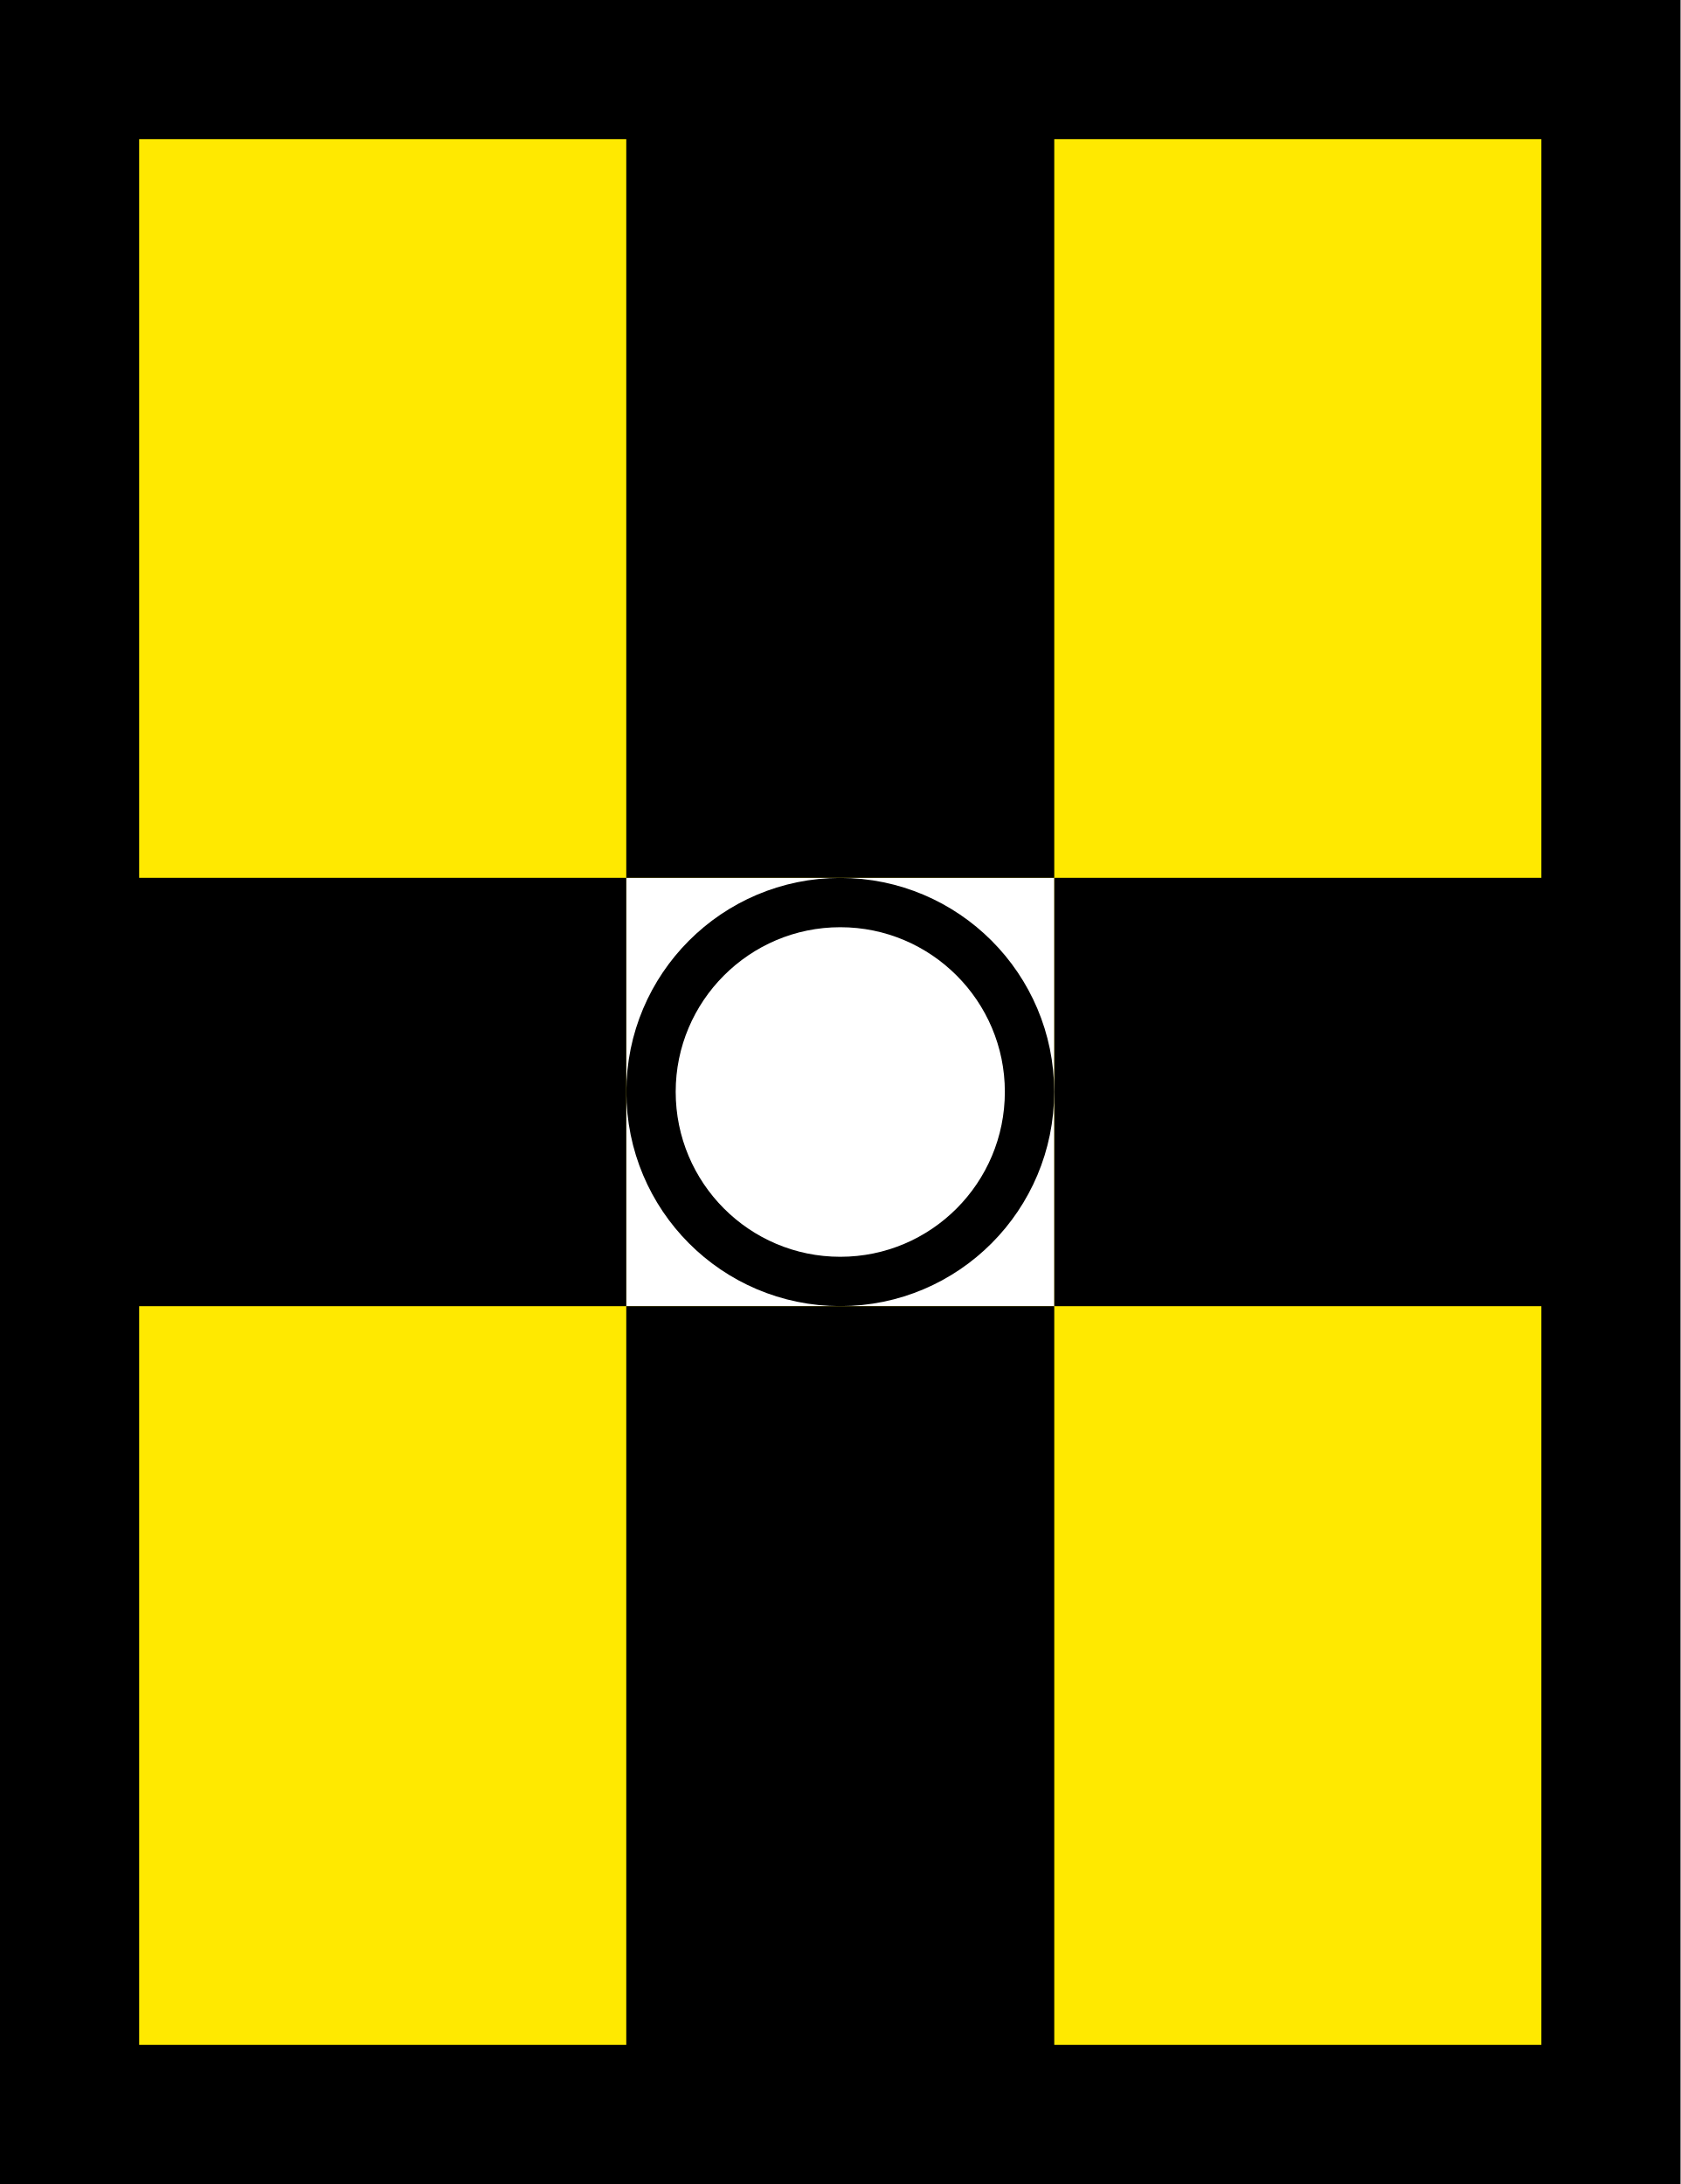
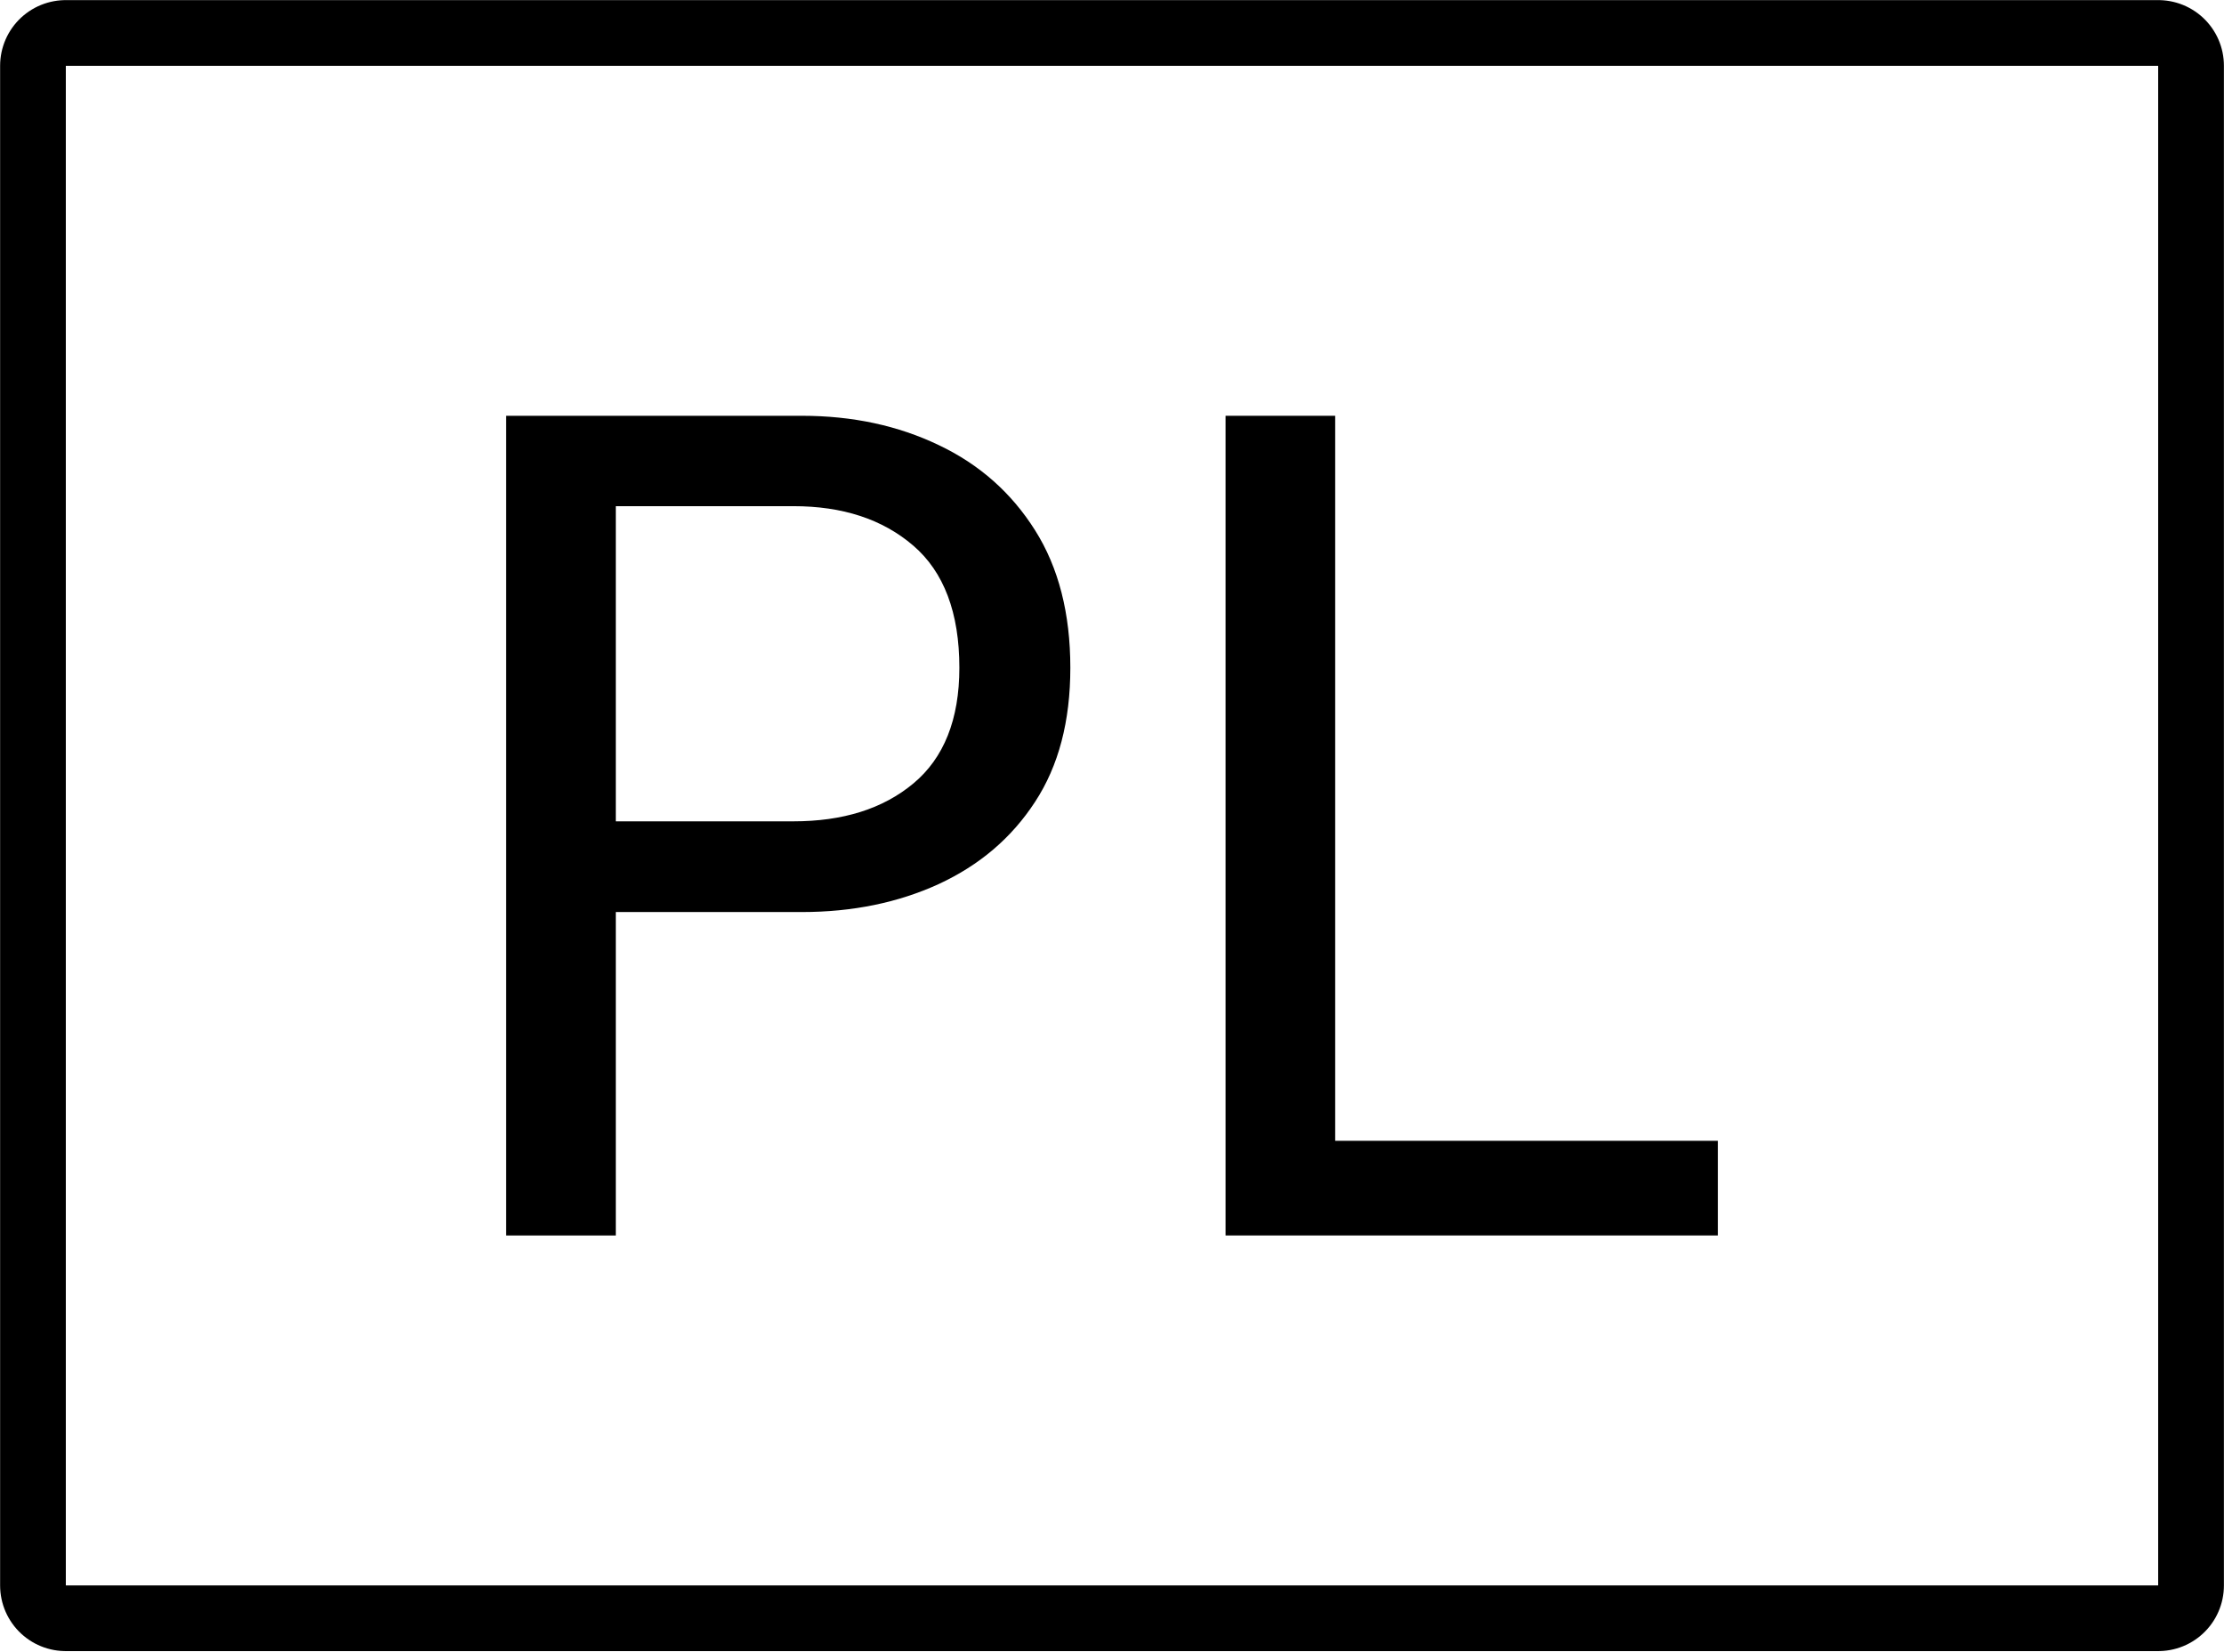
- <svg xmlns="http://www.w3.org/2000/svg" width="15" height="19.496" viewBox="0 0 15 19.496">
-   <path fill-rule="nonzero" fill="rgb(100%, 91.373%, 0%)" fill-opacity="1" stroke-width="1.3" stroke-linecap="butt" stroke-linejoin="miter" stroke="rgb(0%, 0%, 0%)" stroke-opacity="1" stroke-miterlimit="4" d="M 0.65 0.65 L 15.05 0.65 L 15.05 19.756 L 0.65 19.756 Z M 0.65 0.65 " transform="matrix(0.955414, 0, 0, 0.955414, 0, 0)" />
-   <path fill-rule="nonzero" fill="rgb(100%, 100%, 100%)" fill-opacity="1" d="M 5.59 7.836 L 9.41 7.836 L 9.41 11.66 L 5.59 11.66 Z M 5.59 7.836 " />
-   <path fill-rule="nonzero" fill="rgb(0%, 0%, 0%)" fill-opacity="1" d="M 5.59 0.488 L 9.41 0.488 L 9.41 7.836 L 5.59 7.836 Z M 5.59 0.488 " />
-   <path fill-rule="nonzero" fill="rgb(0%, 0%, 0%)" fill-opacity="1" d="M 14.473 7.836 L 14.473 11.66 L 9.41 11.66 L 9.41 7.836 Z M 14.473 7.836 " />
-   <path fill-rule="nonzero" fill="rgb(0%, 0%, 0%)" fill-opacity="1" d="M 5.59 7.836 L 5.59 11.66 L 0.527 11.66 L 0.527 7.836 Z M 5.59 7.836 " />
-   <path fill-rule="nonzero" fill="rgb(0%, 0%, 0%)" fill-opacity="1" d="M 5.59 11.66 L 9.41 11.66 L 9.41 19.008 L 5.59 19.008 Z M 5.59 11.66 " />
-   <path fill="none" stroke-width="0.923" stroke-linecap="round" stroke-linejoin="round" stroke="rgb(0%, 0%, 0%)" stroke-opacity="1" stroke-miterlimit="4" d="M 9.387 10.201 C 9.387 11.051 8.7 11.742 7.85 11.742 C 7 11.742 6.313 11.051 6.313 10.201 C 6.313 9.355 7 8.664 7.85 8.664 C 8.7 8.664 9.387 9.355 9.387 10.201 Z M 9.387 10.201 " transform="matrix(0.955414, 0, 0, 0.955414, 0, 0)" />
-   <path fill-rule="nonzero" fill="rgb(100%, 100%, 100%)" fill-opacity="1" d="M 8.969 9.746 C 8.969 10.559 8.312 11.219 7.5 11.219 C 6.688 11.219 6.031 10.559 6.031 9.746 C 6.031 8.938 6.688 8.277 7.5 8.277 C 8.312 8.277 8.969 8.938 8.969 9.746 Z M 8.969 9.746 " />
+ <svg xmlns="http://www.w3.org/2000/svg" width="20.203" height="15" viewBox="0 0 20.203 15">
+   <path fill="none" stroke-width="0.587" stroke-linecap="round" stroke-linejoin="round" stroke="rgb(0%, 0%, 0%)" stroke-opacity="1" stroke-miterlimit="4" d="M 0.294 0.294 L 9.653 0.294 L 9.653 7.091 L 0.294 7.091 Z M 0.294 0.294 " transform="matrix(2.031085, 0, 0, 2.031085, 0, 0)" />
+   <path fill-rule="nonzero" fill="rgb(100%, 100%, 100%)" fill-opacity="1" d="M 0.598 0.598 L 19.605 0.598 L 19.605 14.402 L 0.598 14.402 Z M 0.598 0.598 " />
+   <path fill-rule="nonzero" fill="rgb(0%, 0%, 0%)" fill-opacity="1" d="M 4.598 11.223 L 4.598 3.777 L 7.285 3.777 C 7.746 3.777 8.16 3.867 8.527 4.043 C 8.898 4.219 9.188 4.477 9.402 4.816 C 9.617 5.156 9.723 5.574 9.723 6.066 C 9.723 6.551 9.617 6.957 9.402 7.285 C 9.188 7.613 8.898 7.859 8.527 8.031 C 8.16 8.199 7.746 8.285 7.285 8.285 L 5.594 8.285 L 5.594 11.223 Z M 5.594 7.461 L 7.207 7.461 C 7.656 7.461 8.02 7.348 8.297 7.117 C 8.574 6.887 8.715 6.535 8.715 6.066 C 8.715 5.566 8.574 5.195 8.297 4.957 C 8.016 4.715 7.652 4.598 7.207 4.598 L 5.594 4.598 Z M 5.594 7.461 " />
+   <path fill-rule="nonzero" fill="rgb(0%, 0%, 0%)" fill-opacity="1" d="M 11.133 11.223 L 11.133 3.777 L 12.129 3.777 L 12.129 10.363 L 15.605 10.363 L 15.605 11.223 Z M 11.133 11.223 " />
</svg>
